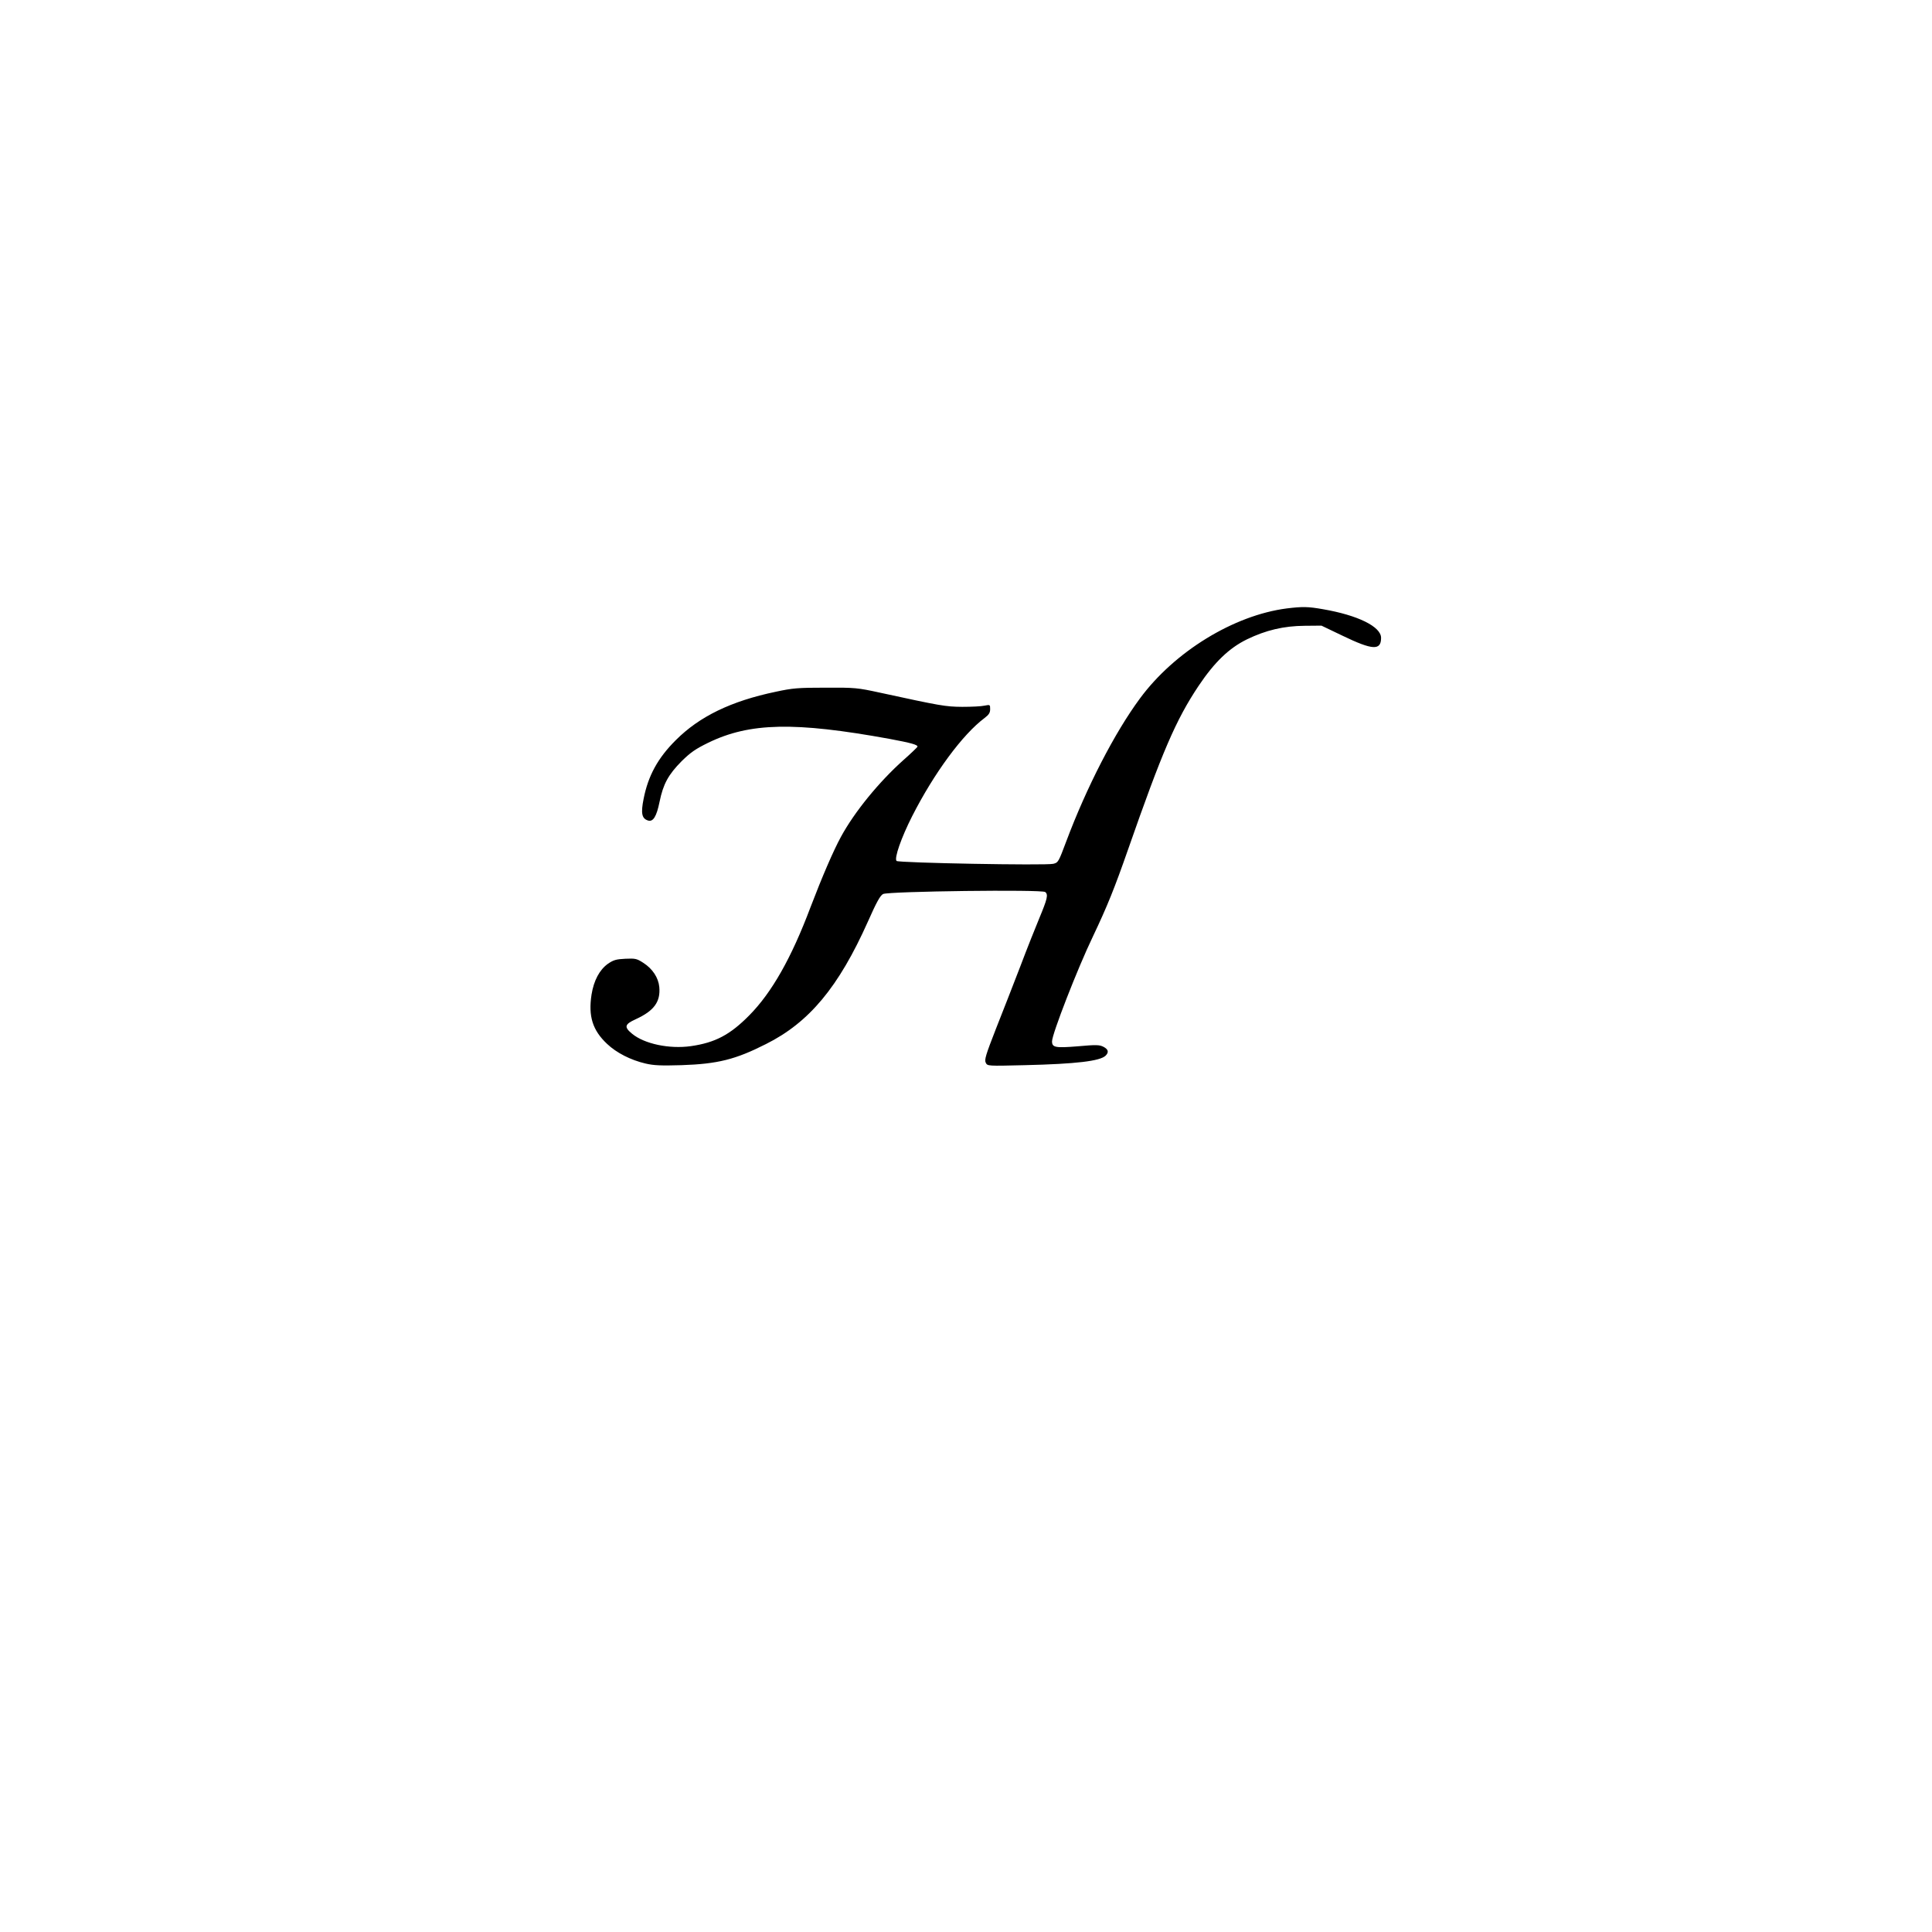
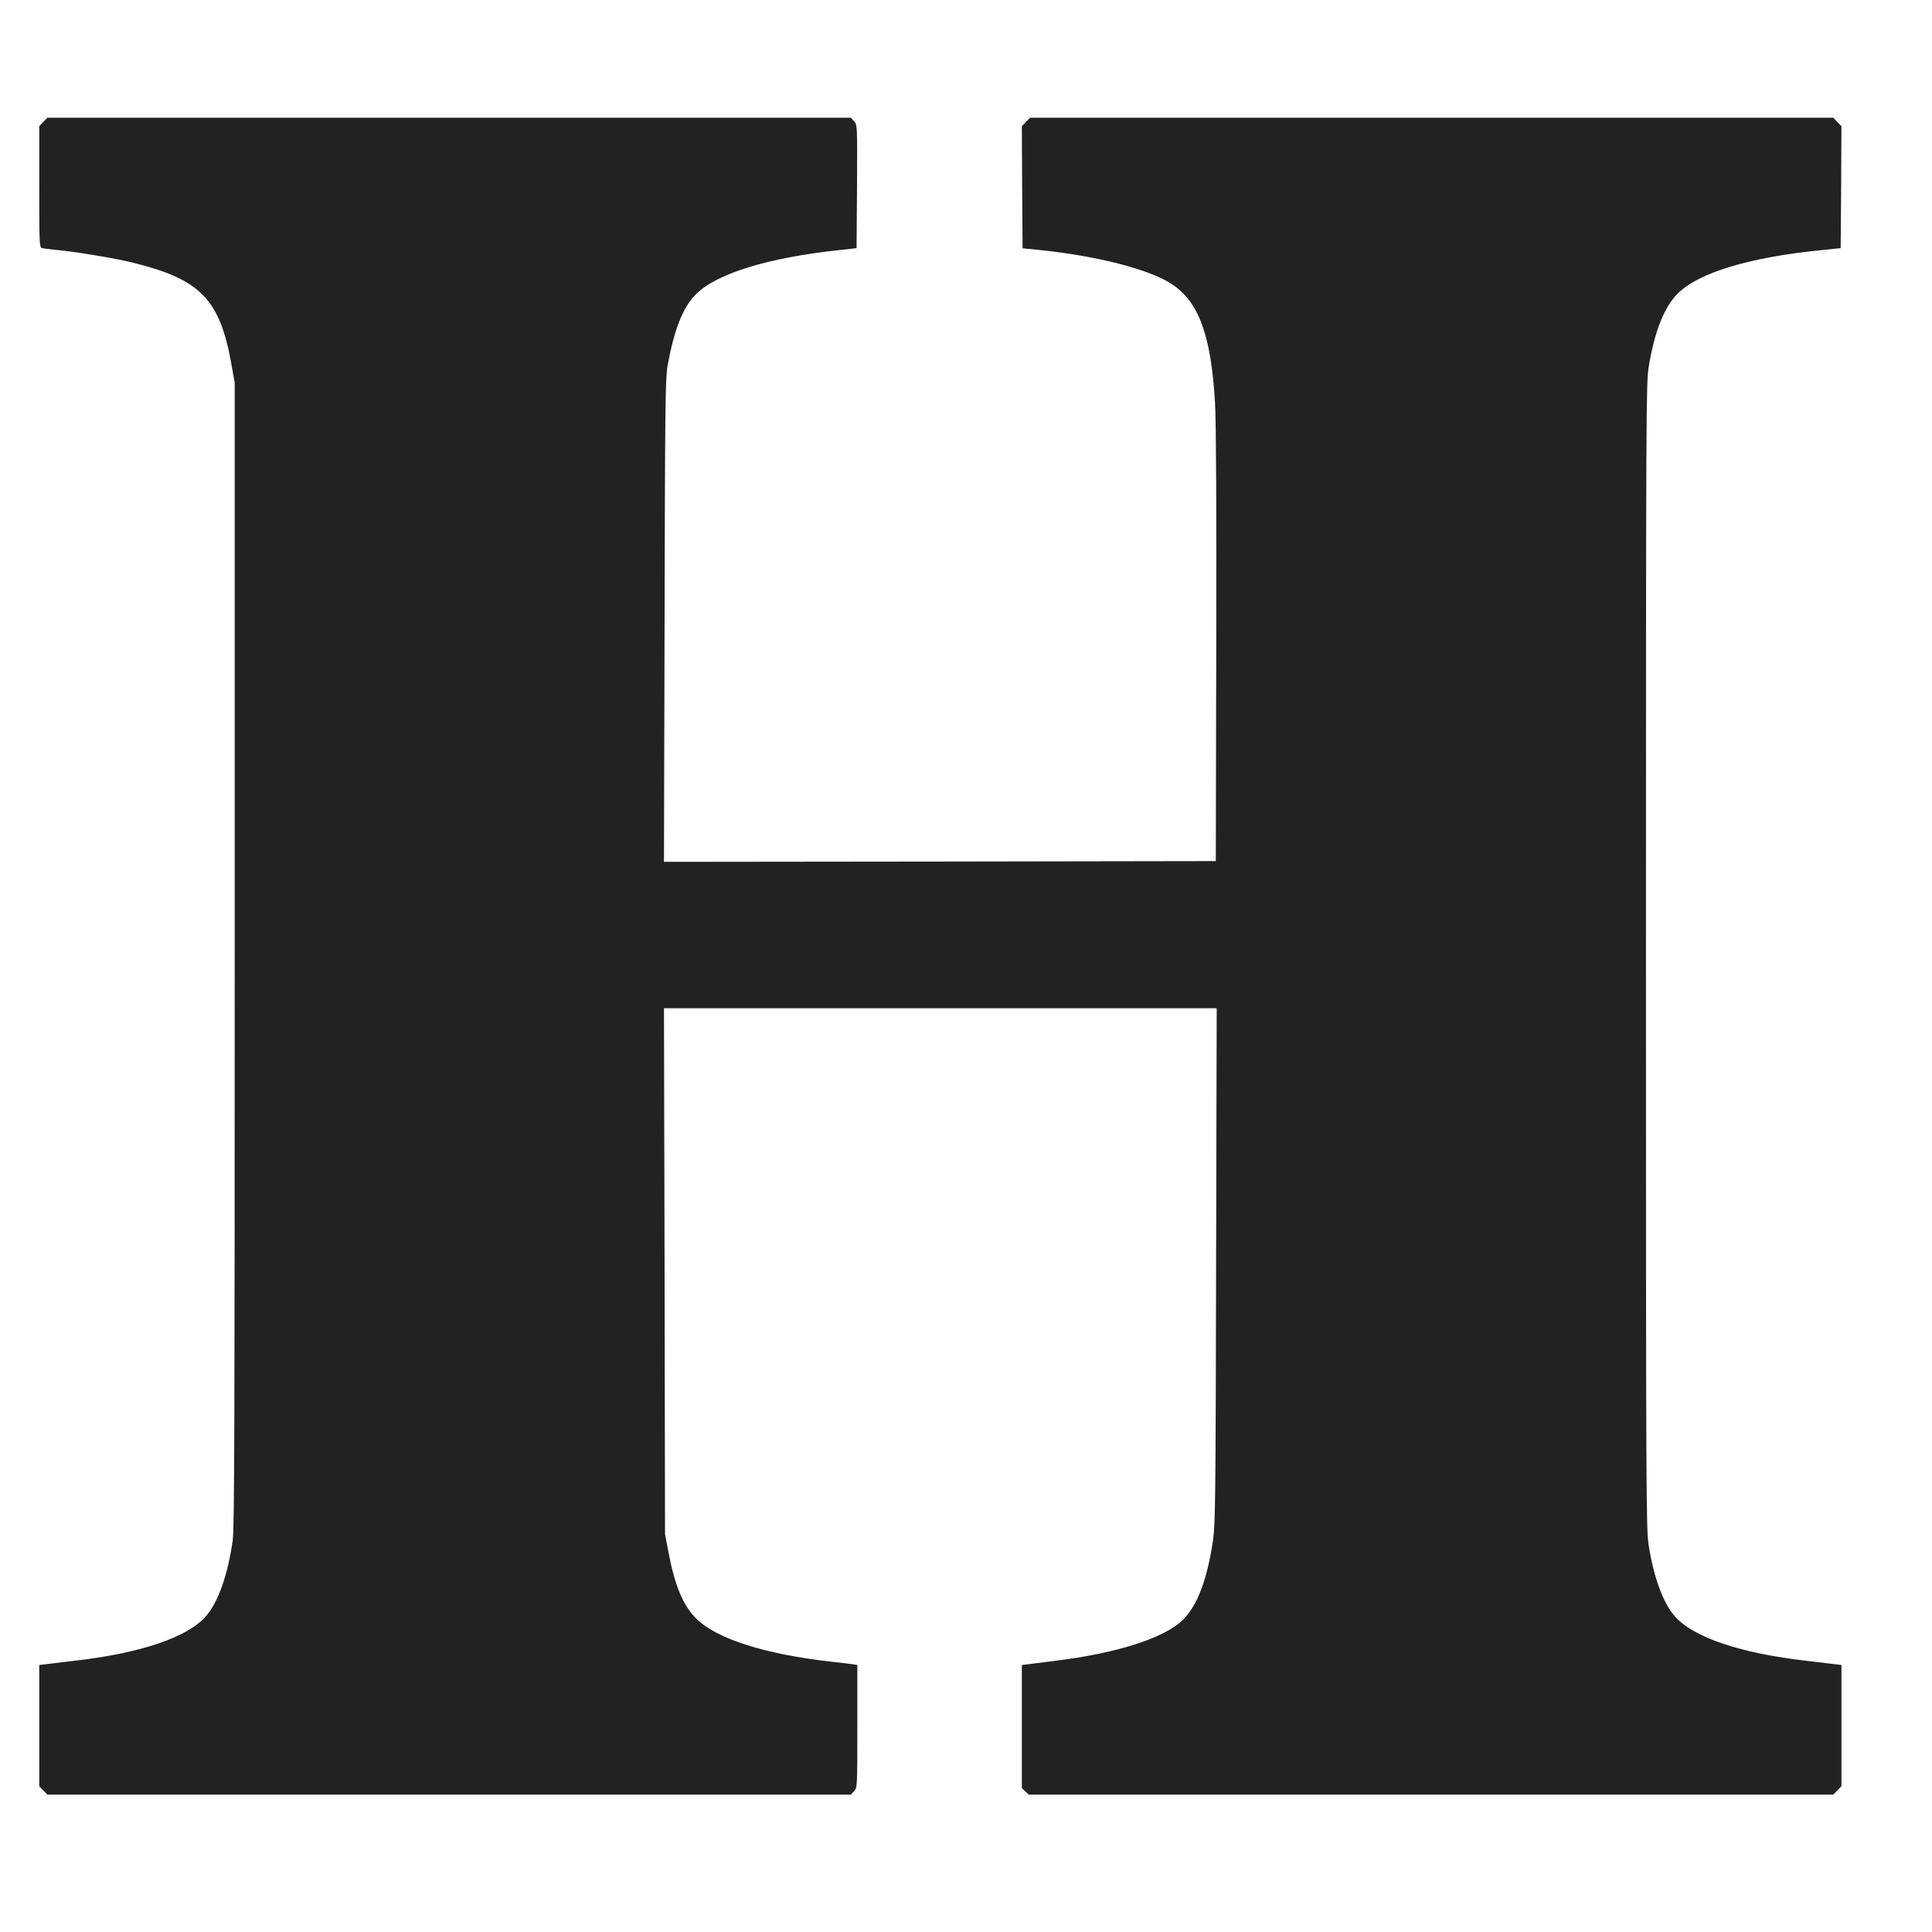
- <svg xmlns="http://www.w3.org/2000/svg" version="1.0" width="100" height="100" viewBox="0 0 1280 1280" preserveAspectRatio="xMidYMid meet">
-   <g transform="translate(0,1280) scale(0.1,-0.1)" fill="#000000" stroke="none">
-     <path d="M8525 8769 c-350 -45 -744 -286 -973 -597 -167 -226 -353 -587 -488 -947 -51 -136 -53 -140 -86 -148 -51 -12 -1025 6 -1038 19 -17 17 31 154 103 296 146 287 335 543 480 651 29 22 37 35 37 59 0 30 -1 30 -37 23 -21 -5 -87 -8 -148 -8 -112 1 -140 6 -550 95 -143 31 -160 33 -355 32 -183 0 -219 -3 -330 -27 -297 -62 -506 -164 -662 -320 -120 -119 -184 -237 -214 -390 -19 -95 -12 -130 29 -143 34 -11 57 26 77 125 24 117 58 179 146 268 59 58 92 81 176 122 275 134 573 140 1200 26 145 -27 192 -40 186 -53 -2 -4 -43 -44 -93 -88 -162 -145 -324 -343 -414 -509 -50 -92 -123 -261 -201 -465 -127 -338 -257 -566 -405 -716 -128 -130 -227 -182 -388 -205 -143 -20 -308 15 -389 82 -55 45 -50 63 25 97 120 55 164 115 155 213 -6 62 -45 121 -106 160 -43 28 -53 30 -119 27 -61 -3 -78 -8 -115 -33 -56 -40 -94 -111 -109 -205 -22 -143 7 -236 103 -326 62 -59 156 -107 254 -130 55 -13 103 -15 239 -11 239 8 357 37 560 140 286 143 481 377 675 811 57 129 82 174 101 183 38 18 1053 31 1074 13 21 -17 14 -45 -40 -175 -24 -58 -81 -200 -125 -317 -45 -117 -118 -304 -162 -415 -68 -174 -77 -205 -67 -224 11 -22 12 -22 258 -16 341 8 499 27 536 63 23 23 18 42 -15 59 -26 13 -47 14 -169 3 -149 -12 -171 -8 -171 33 0 48 169 483 271 695 95 200 143 319 232 574 226 647 317 860 468 1086 106 158 202 250 320 308 126 61 244 89 384 90 l110 1 140 -67 c199 -96 255 -99 255 -14 0 74 -153 150 -386 190 -97 17 -133 18 -239 5z" />
+ <svg xmlns="http://www.w3.org/2000/svg" version="1.0" width="30" height="30" viewBox="0 0 1280 1184" preserveAspectRatio="xMidYMid meet">
+   <g transform="translate(0,1184) scale(0.1,-0.1)" fill="#222" stroke="none">
+     <path d="M287 11512 l-27 -28 0 -401 c0 -374 1 -402 18 -407 9 -2 49 -7 87 -11 128 -11 391 -55 511 -84 450 -111 579 -241 656 -668 l23 -128 0 -3785 c0 -3097 -2 -3803 -13 -3883 -31 -224 -95 -410 -176 -503 -122 -142 -436 -248 -881 -298 -77 -9 -159 -19 -182 -22 l-43 -5 0 -402 0 -401 27 -28 27 -28 2661 0 2662 0 21 23 c22 23 22 26 22 430 l0 406 -32 5 c-18 3 -78 10 -133 16 -443 49 -767 152 -902 286 -87 87 -142 217 -185 444 l-22 115 -3 1743 -4 1742 1831 0 1831 0 -4 -1703 c-3 -1520 -5 -1714 -20 -1818 -37 -258 -103 -434 -198 -529 -122 -122 -439 -224 -854 -274 -71 -9 -149 -19 -172 -22 l-43 -5 0 -408 0 -408 23 -21 23 -22 2665 0 2665 0 27 28 27 28 0 401 0 402 -42 5 c-24 3 -106 13 -183 22 -445 50 -760 157 -881 298 -76 88 -138 257 -171 468 -17 107 -18 313 -18 3903 0 3630 1 3795 18 3904 38 232 102 396 192 486 140 139 477 241 955 288 l125 13 3 404 2 404 -27 28 -27 28 -2661 0 -2661 0 -27 -28 -27 -28 2 -404 3 -405 120 -12 c378 -40 714 -126 865 -223 182 -117 264 -340 290 -792 7 -119 10 -683 8 -1608 l-3 -1425 -1828 -3 -1828 -2 4 1597 c3 1424 5 1608 20 1690 42 235 100 384 184 470 136 139 475 245 953 296 l115 13 3 409 c2 408 2 408 -20 432 l-21 23 -2662 0 -2661 0 -27 -28z" />
  </g>
</svg>
